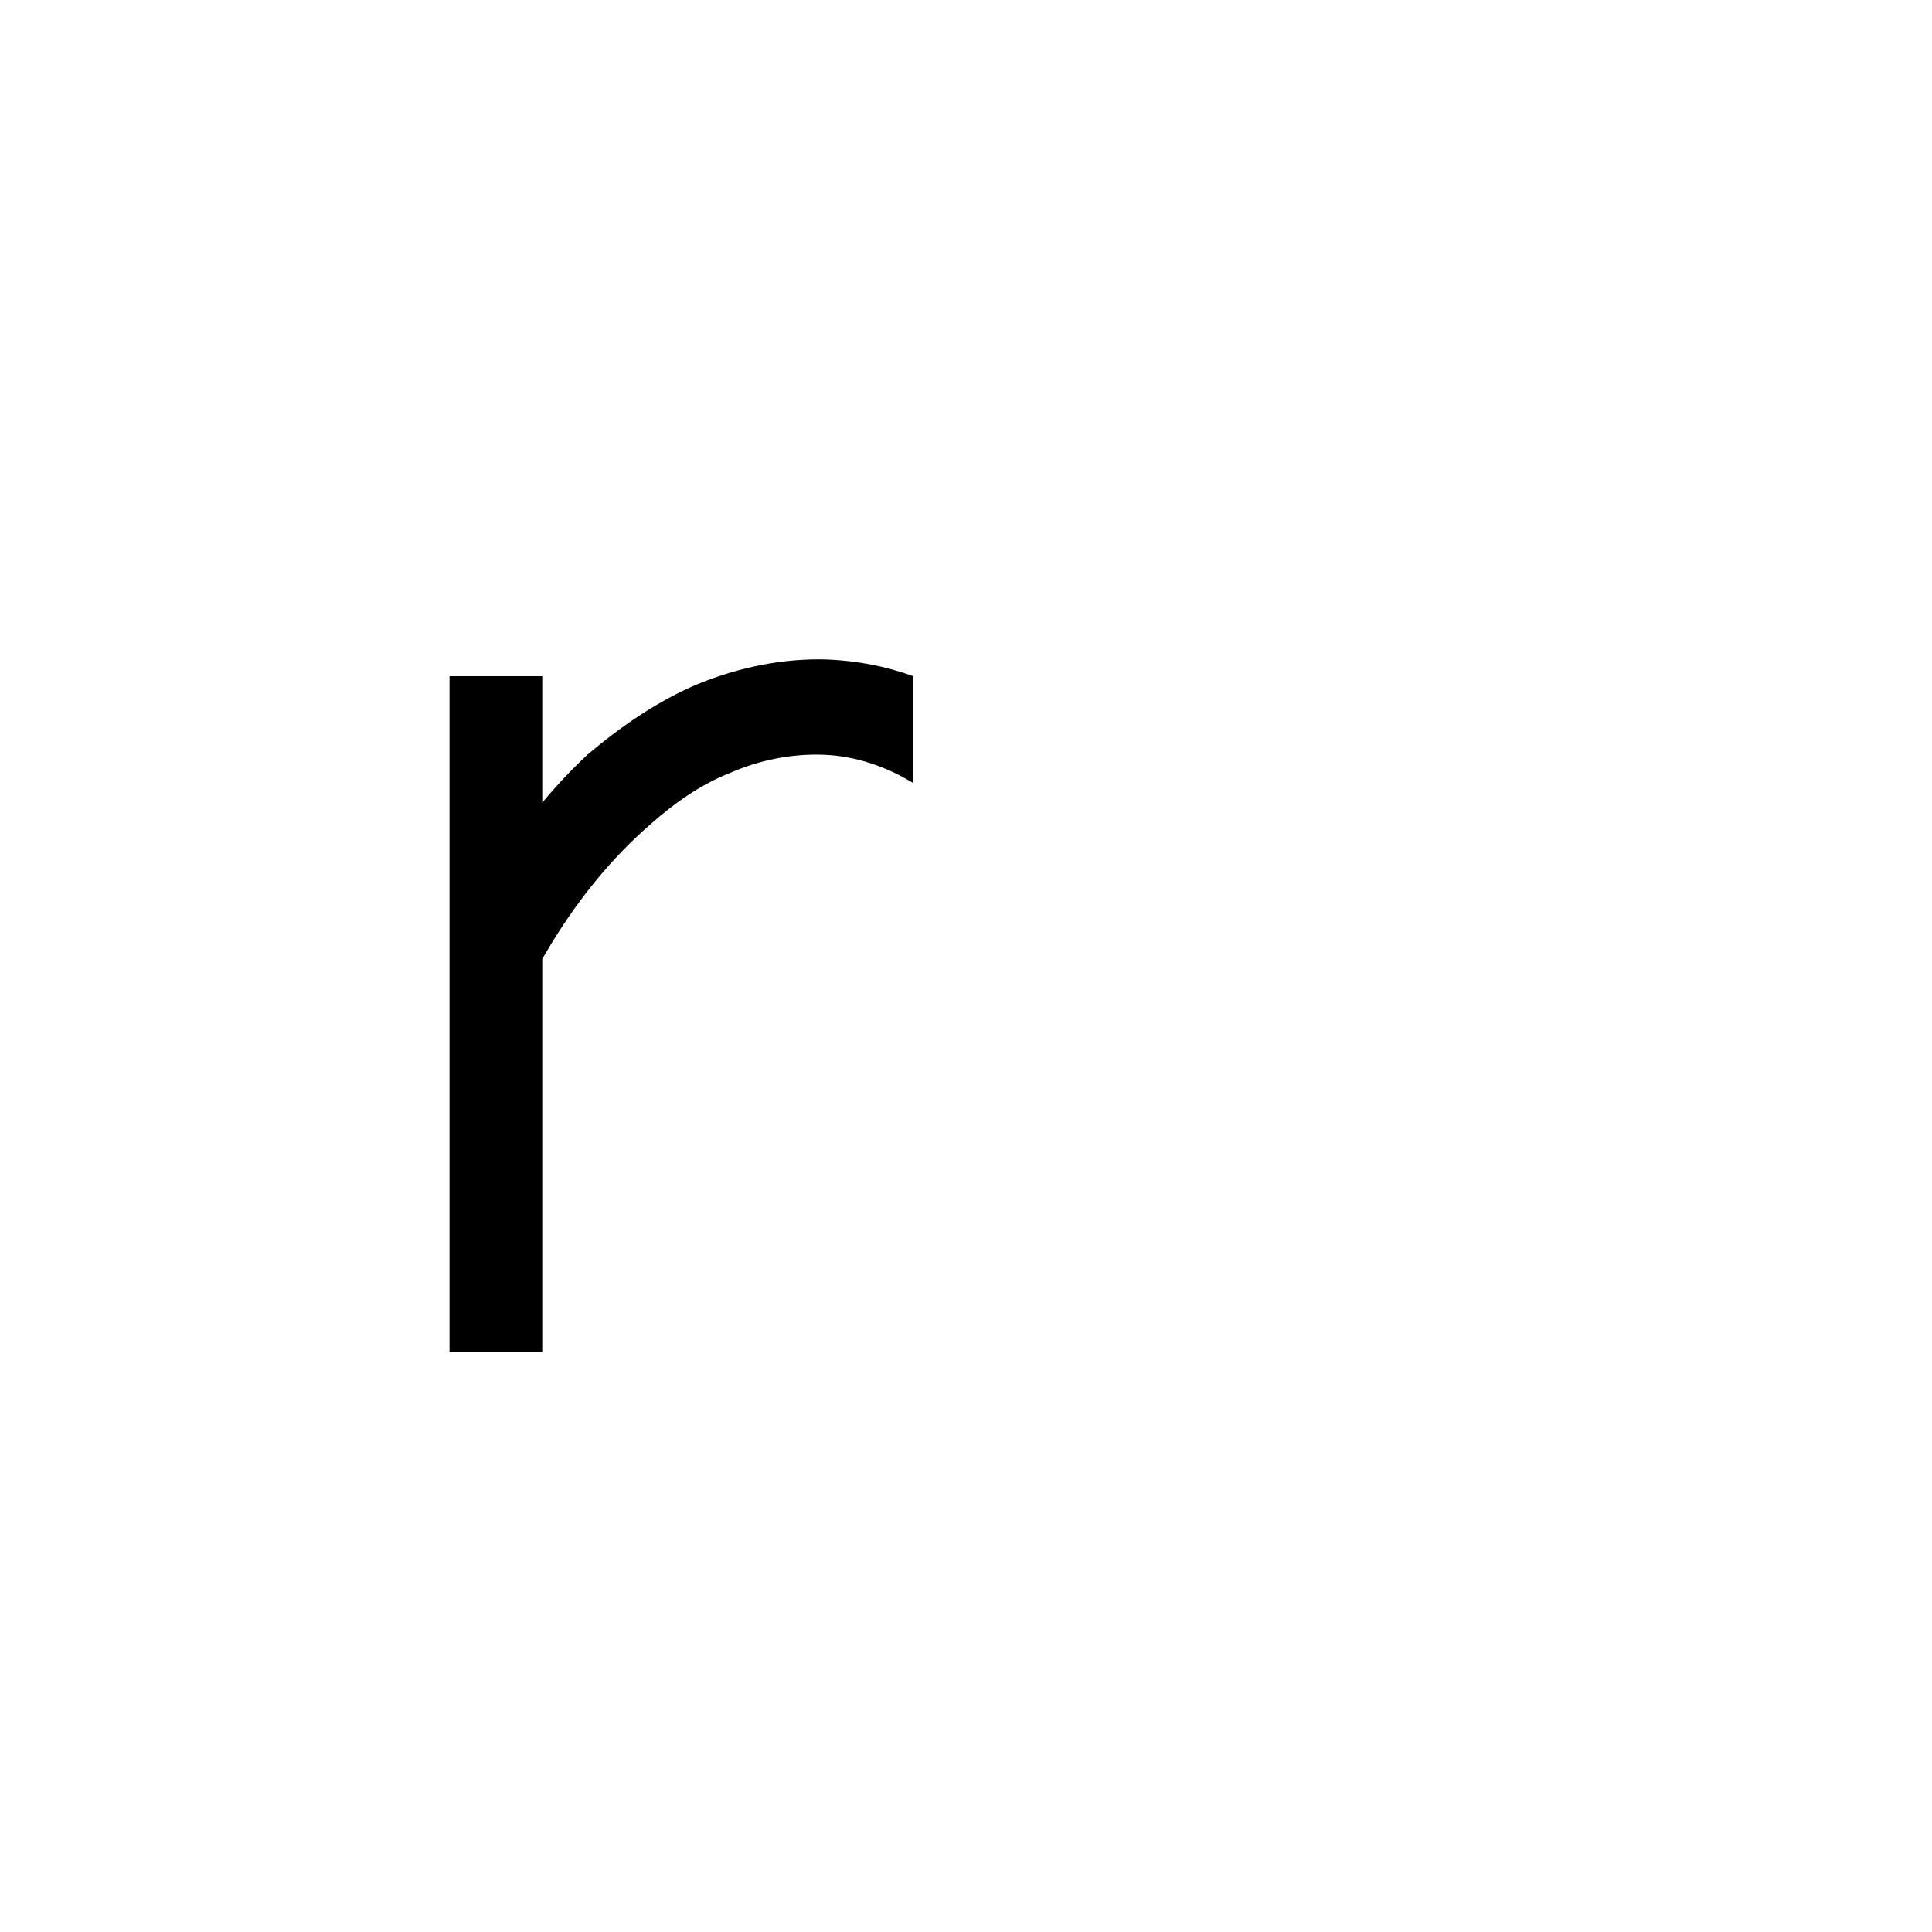
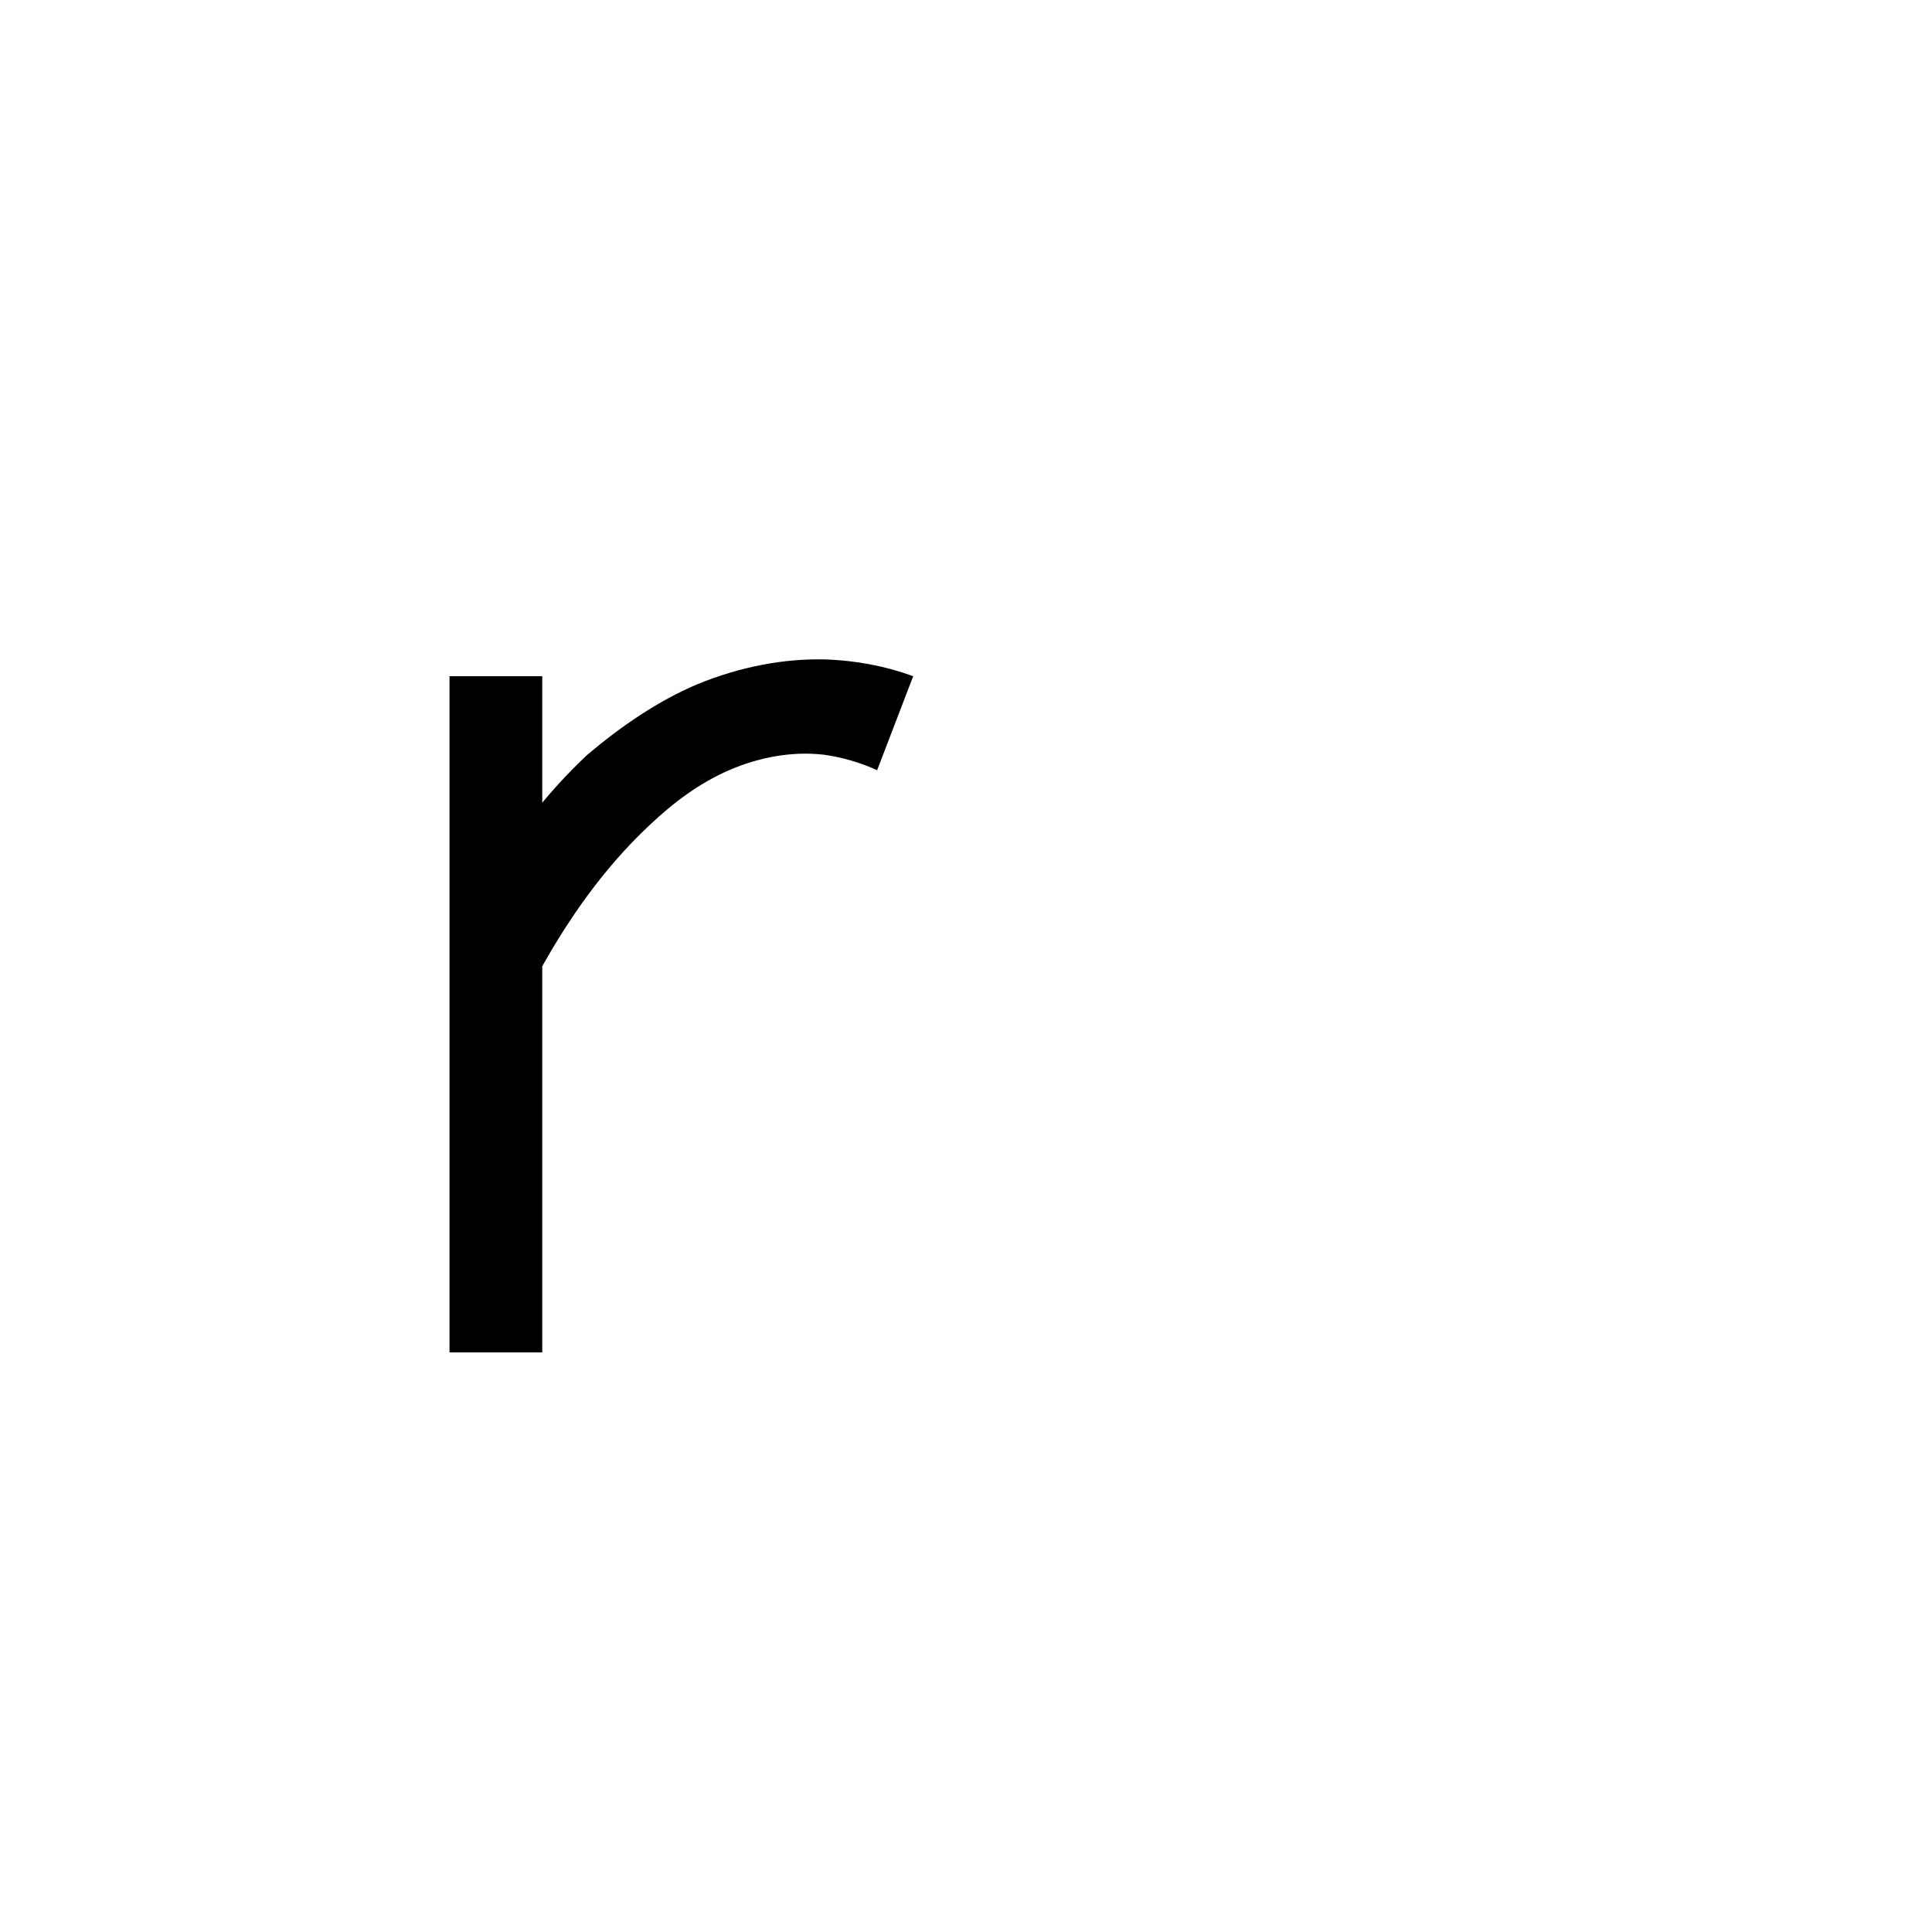
<svg xmlns="http://www.w3.org/2000/svg" viewBox="-0.25 -1.05 1.5 1.5">
-   <path d="M 0.459 -0.442 C 0.438 -0.455  0.414 -0.463  0.39 -0.464 C 0.365 -0.465  0.34 -0.46  0.317 -0.45 C 0.294 -0.441  0.273 -0.426  0.255 -0.41 C 0.194 -0.357  0.154 -0.284  0.127 -0.208 L 0.127 -0.361 C 0.147 -0.399  0.174 -0.434  0.206 -0.464 C 0.232 -0.486  0.261 -0.506  0.292 -0.519 C 0.324 -0.532  0.358 -0.539  0.392 -0.538 C 0.415 -0.537  0.437 -0.533  0.459 -0.525 L 0.459 -0.442 Z M 0.099 -0 L 0.099 -0.525 L 0.171 -0.525 L 0.171 -0 L 0.099 -0 Z" fill="black" />
+   <path d="M 0.431 -0.452 C 0.418 -0.458  0.404 -0.462  0.39 -0.464 C 0.365 -0.467  0.339 -0.462  0.316 -0.452 C 0.293 -0.442  0.273 -0.427  0.255 -0.41 C 0.196 -0.355  0.158 -0.282  0.127 -0.208 L 0.127 -0.361 C 0.147 -0.399  0.174 -0.434  0.206 -0.464 C 0.232 -0.486  0.261 -0.506  0.292 -0.519 C 0.324 -0.532  0.358 -0.539  0.392 -0.538 C 0.415 -0.537  0.437 -0.533  0.459 -0.525 L 0.431 -0.452 Z M 0.099 -0 L 0.099 -0.525 L 0.171 -0.525 L 0.171 -0 L 0.099 -0 Z" fill="black" />
</svg>
